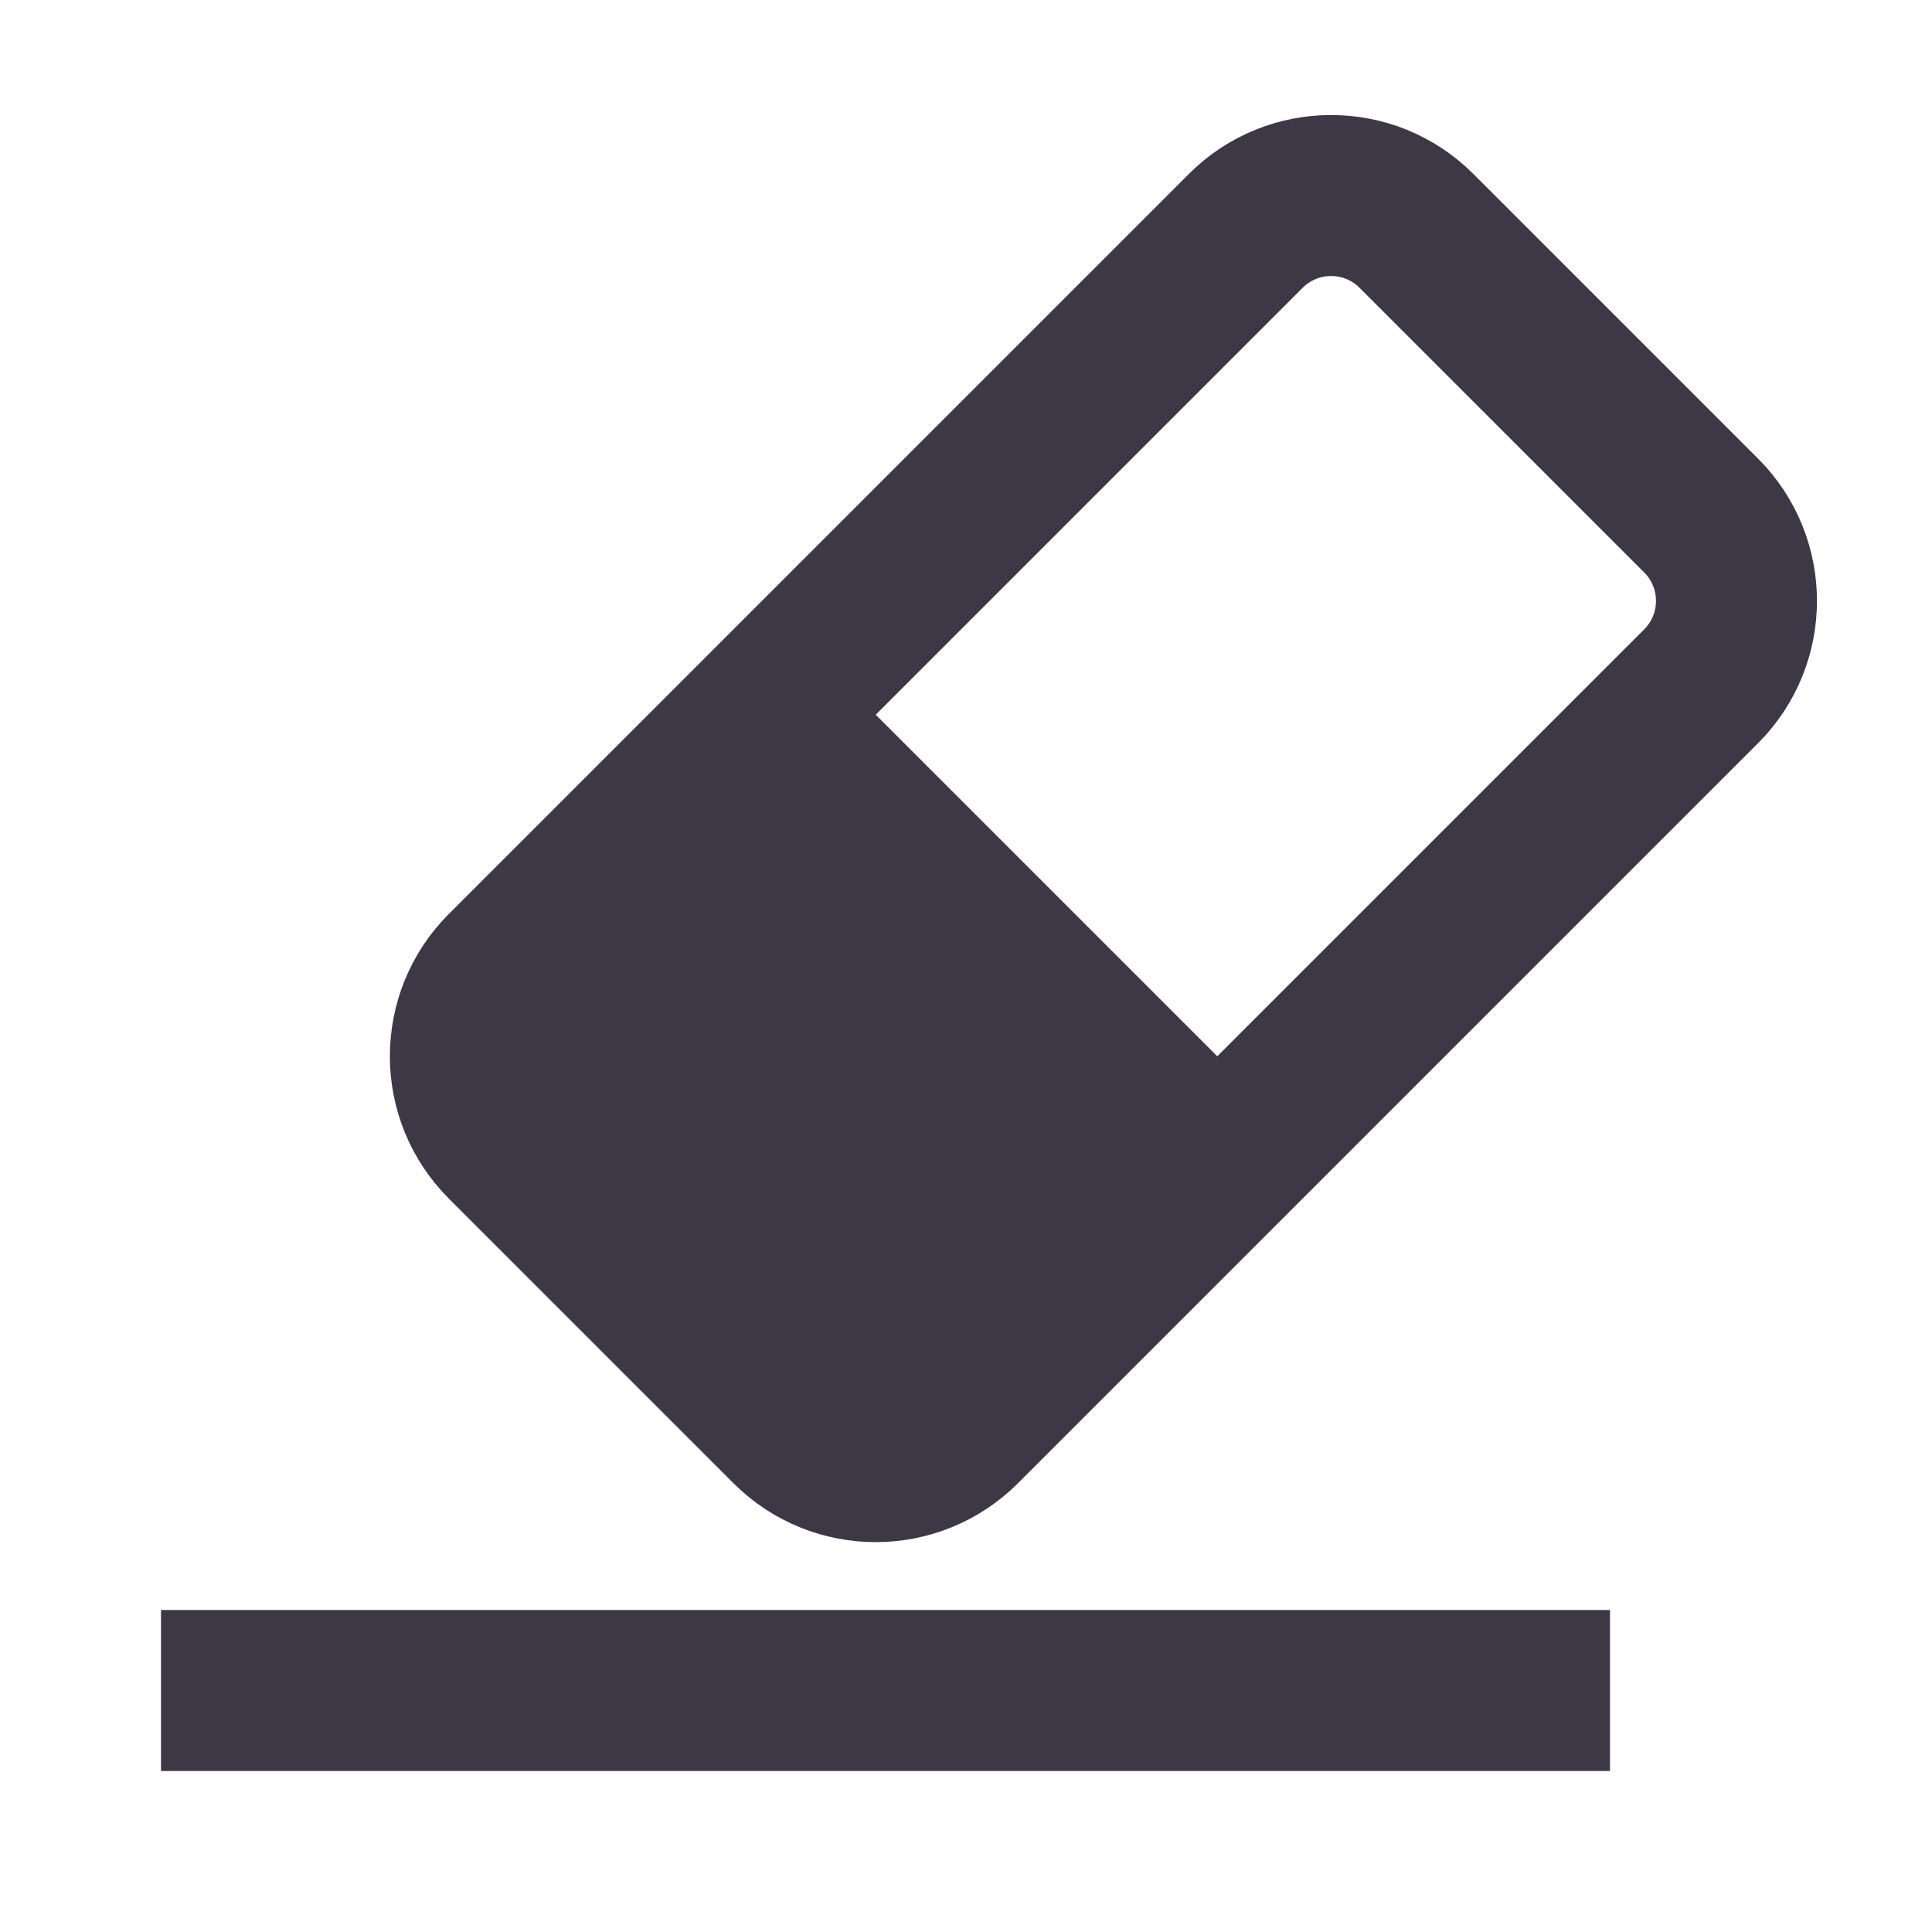
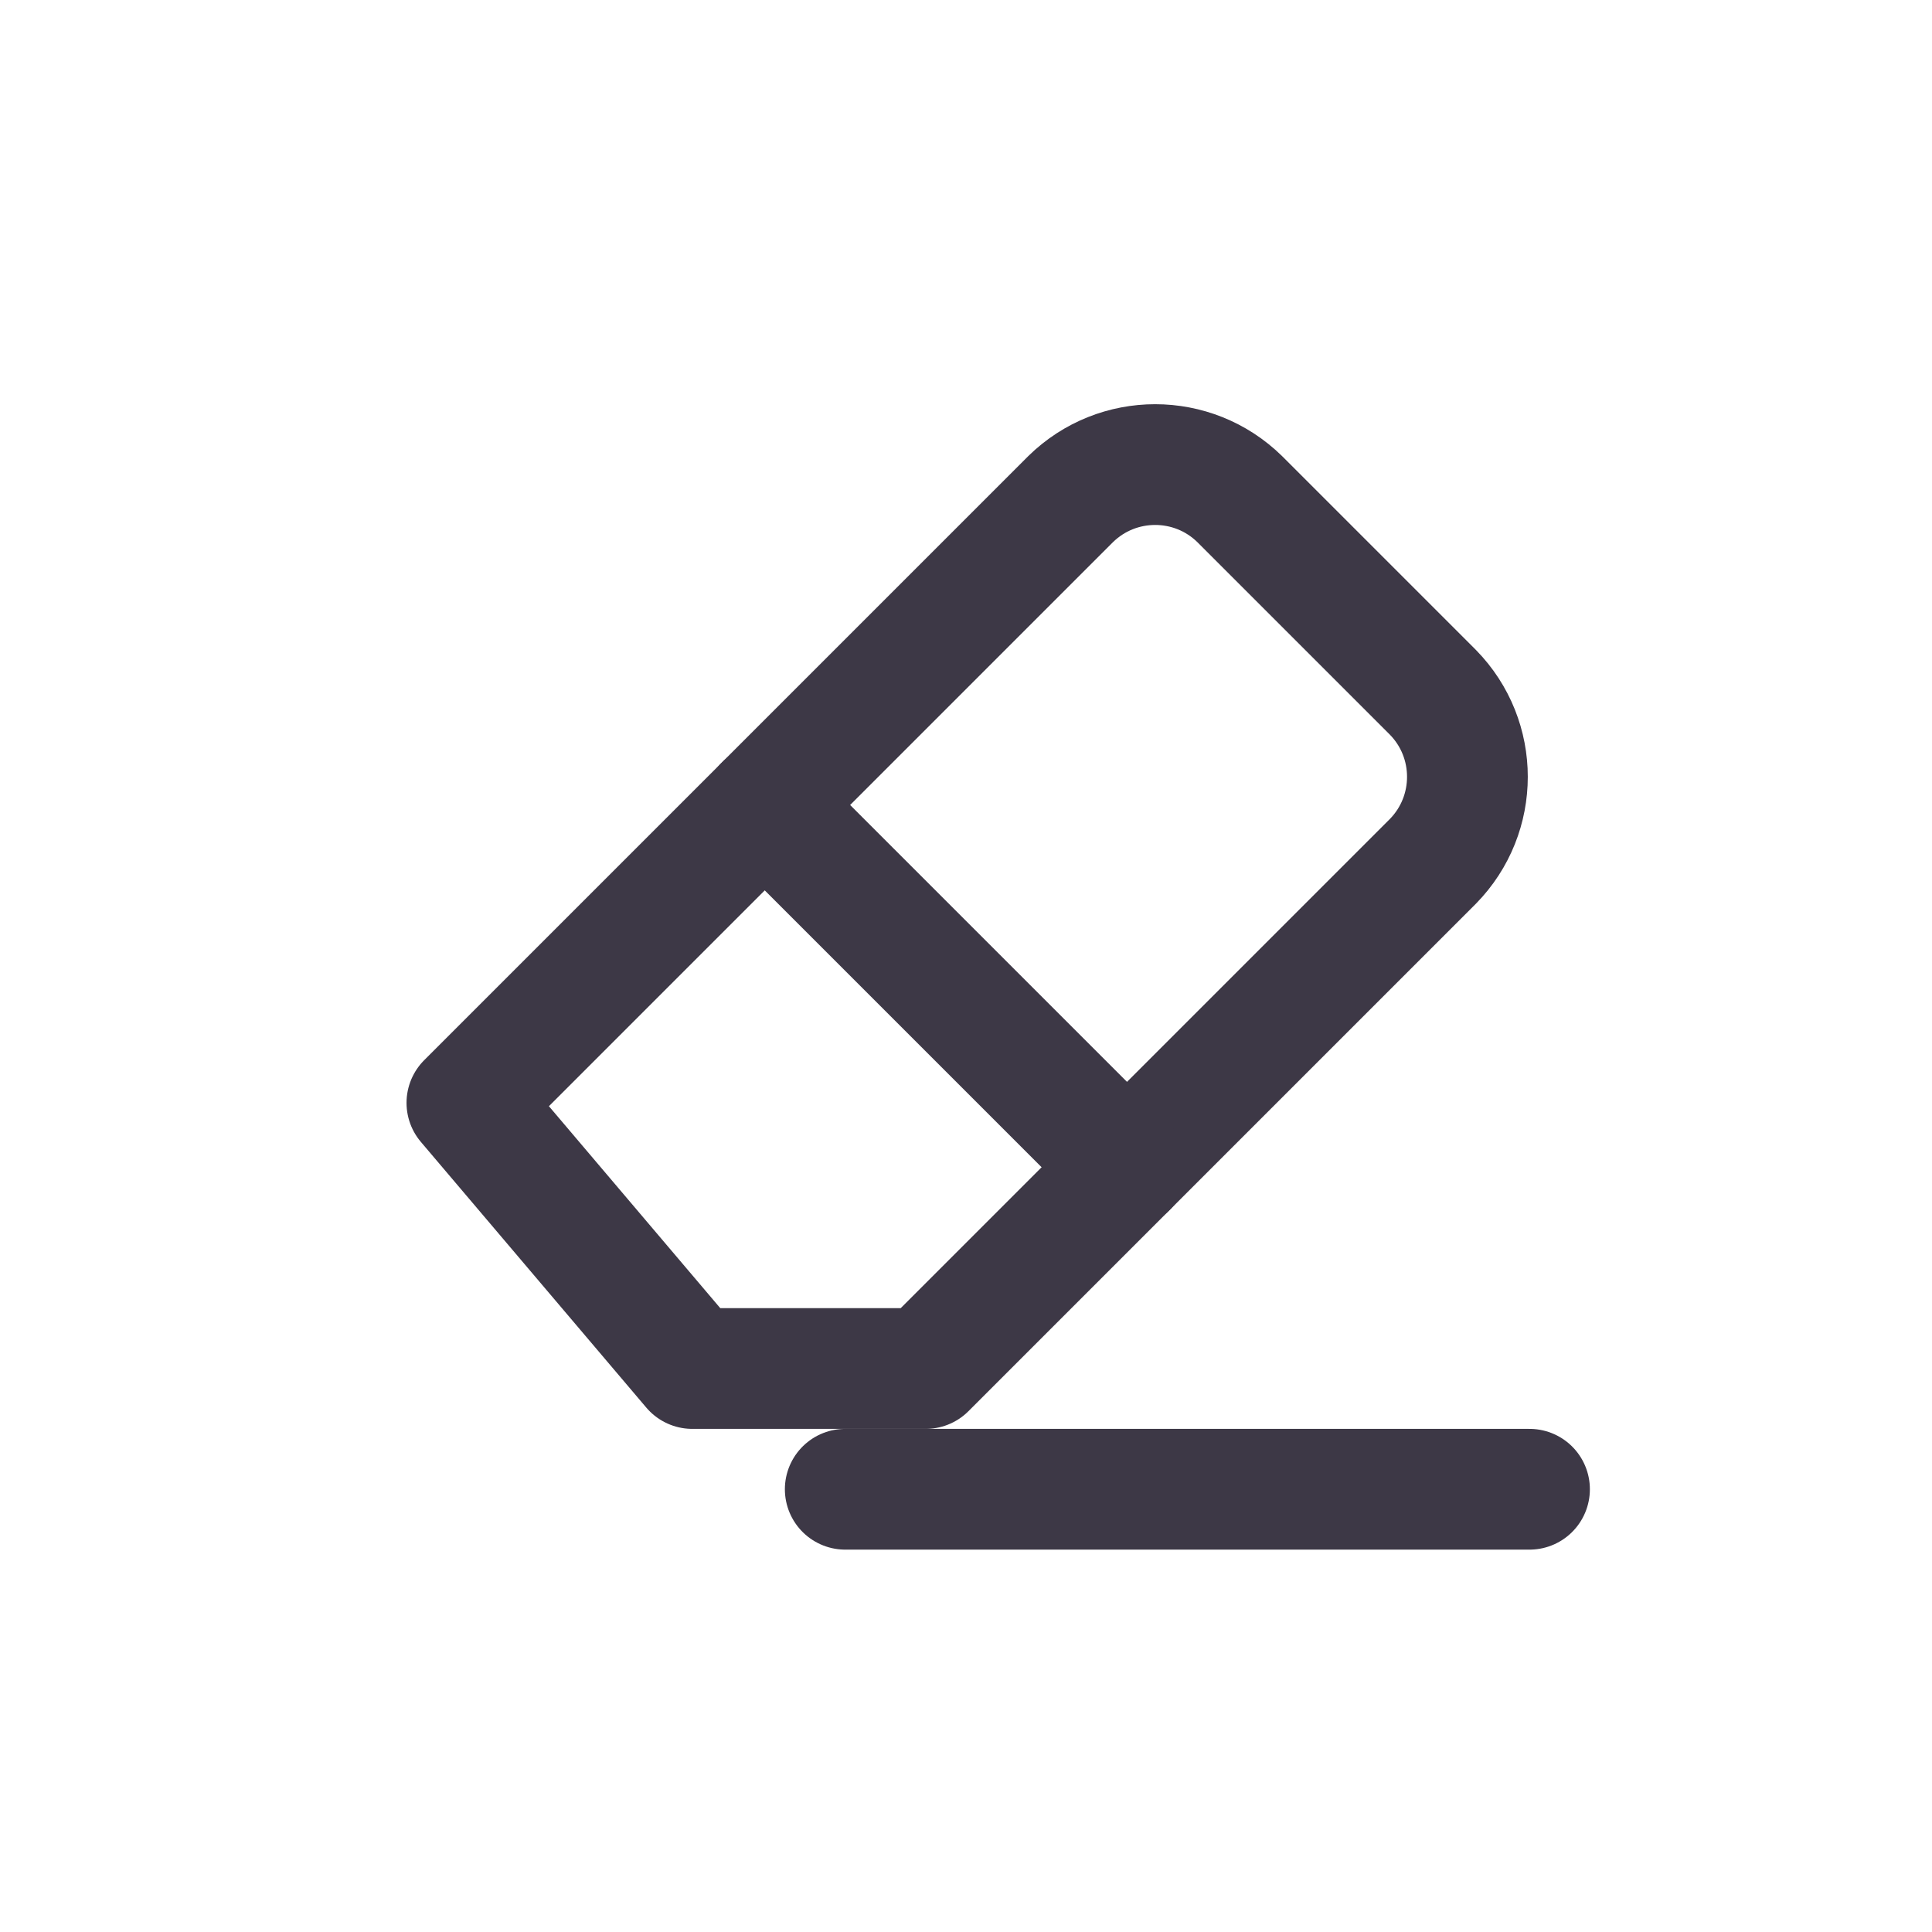
<svg xmlns="http://www.w3.org/2000/svg" width="24" height="24" viewBox="0 0 24 24">
-   <g transform="rotate(45 13 11)">
-     <rect x="9" y="2" width="8" height="16" rx="1.5" fill="none" stroke="#3d3846" stroke-width="2" />
-     <rect x="9" y="11" width="8" height="7" fill="#3d3846" />
+   <g transform="translate(2 2)" fill="none" stroke="#3d3846" stroke-width="1.5" stroke-linecap="round" stroke-linejoin="round">
+     <path d="M8.5 16.5 h8.5" />
+     <path d="M3.8 11.7 l7.5-7.5 a1.5 1.5 0 0 1 2.1 0 l2.4 2.4 a1.5 1.5 0 0 1 0 2.1 L9.5 15 H6.6 z" />
+     <path d="M7.5 8 l4.5 4.5" />
  </g>
-   <rect x="2" y="20" width="18" height="2" fill="#3d3846" />
</svg>
